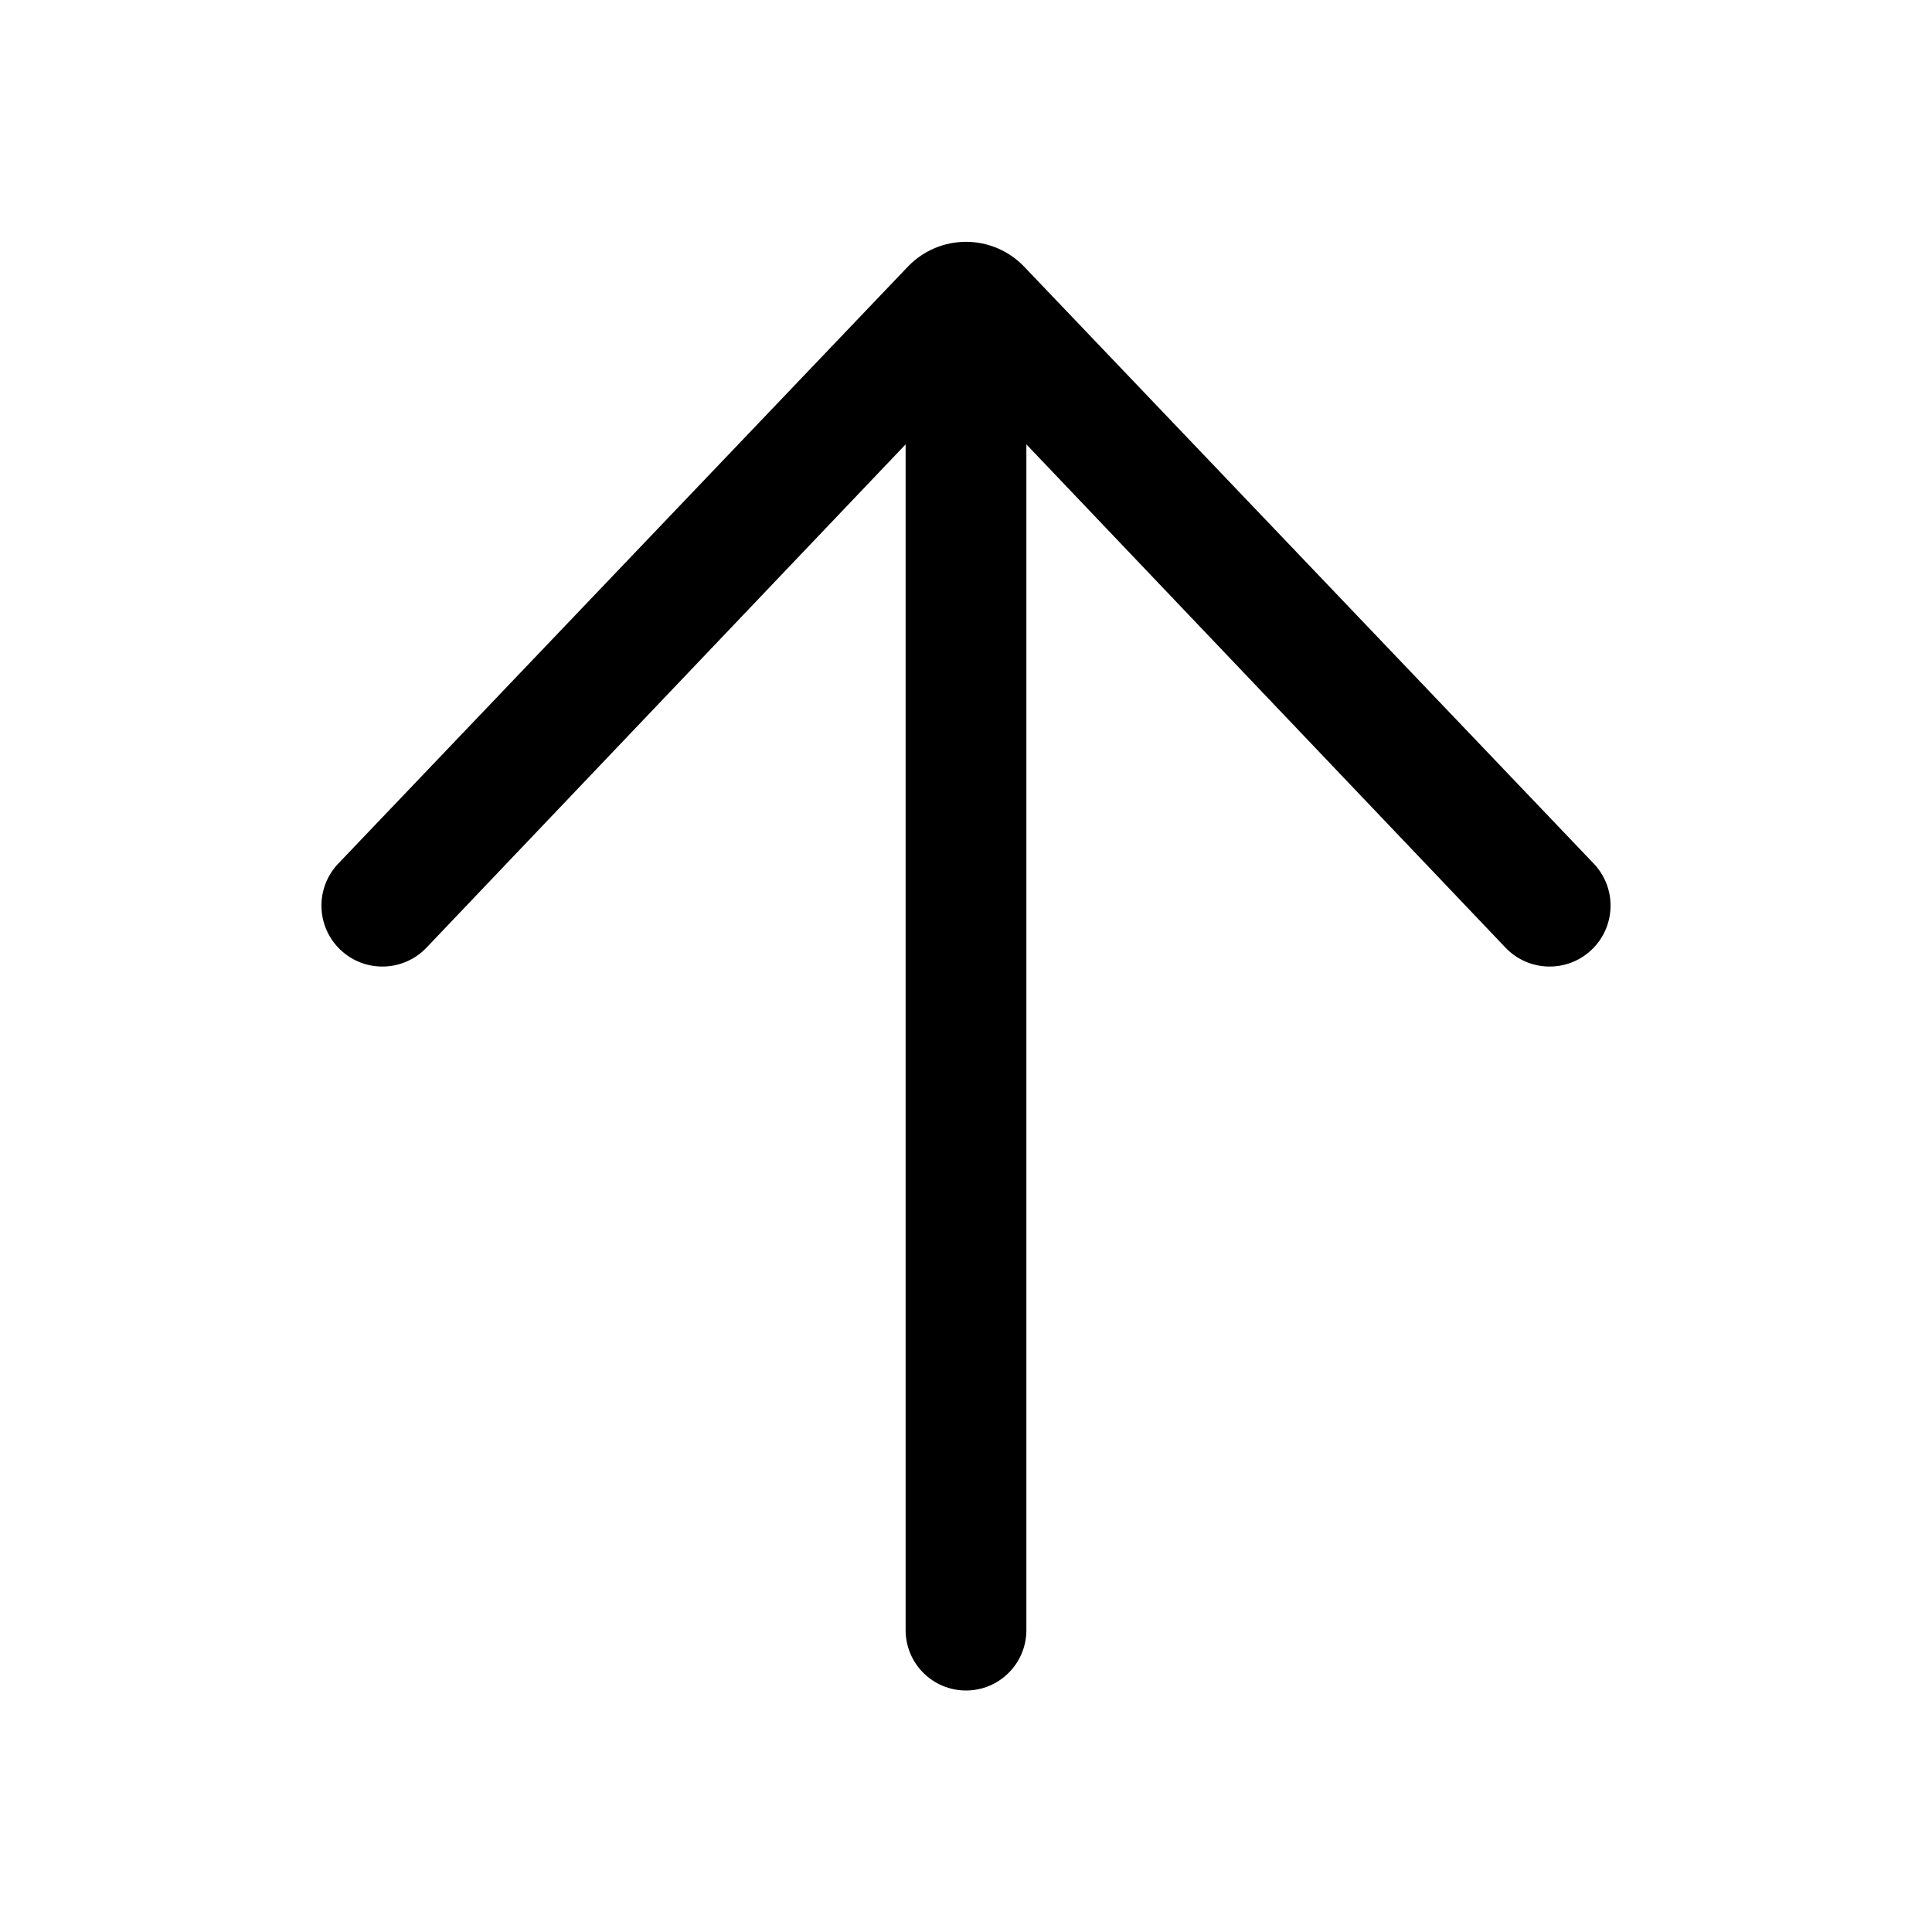
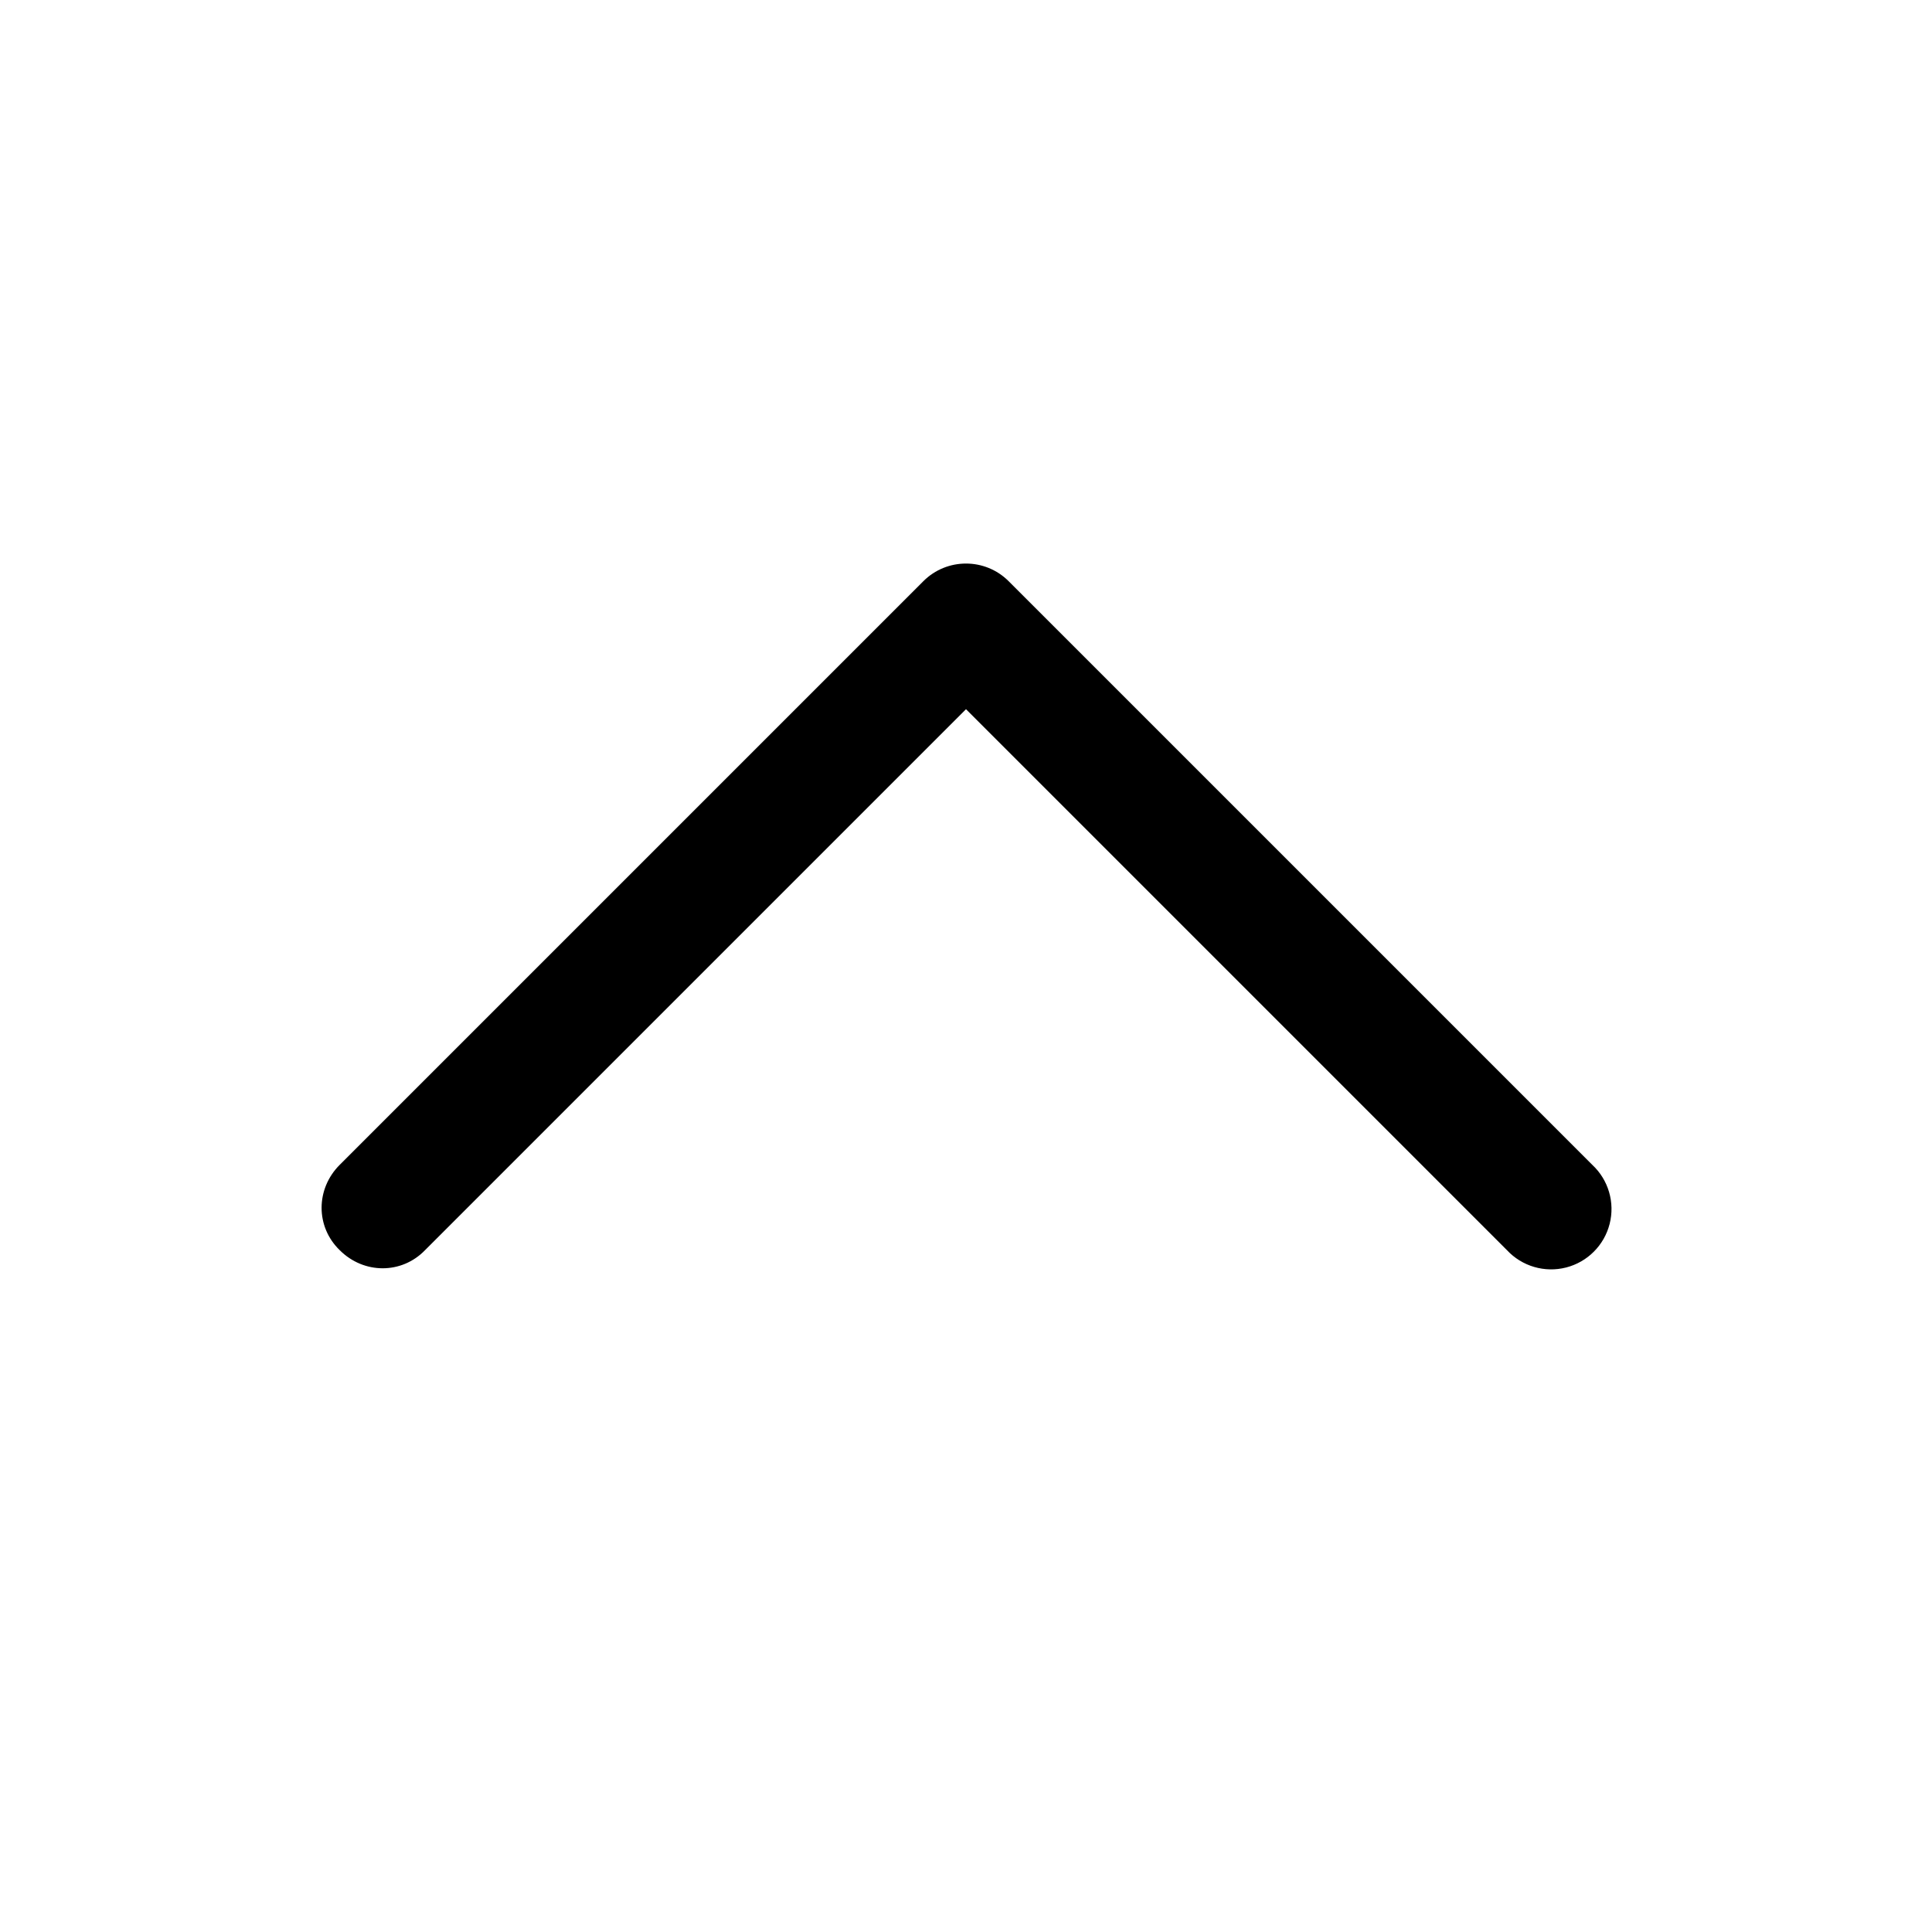
<svg xmlns="http://www.w3.org/2000/svg" width="24" height="24" viewBox="0 0 24 24">
-   <path fill="currentColor" d="M4.2 10.73a.75.75 0 0 0 1.1 1.04l5.95-6.25v14.73a.75.75 0 0 0 1.5 0V5.52l5.95 6.25a.75.75 0 0 0 1.1-1.04l-7.08-7.42a1 1 0 0 0-1.44 0z" />
+   <path fill="currentColor" d="M4.22 15.53c.3.3.77.3 1.06 0L12 8.81l6.72 6.72a.75.75 0 1 0 1.06-1.06l-7.25-7.25a.75.75 0 0 0-1.06 0l-7.25 7.25c-.3.3-.3.77 0 1.06" />
</svg>
